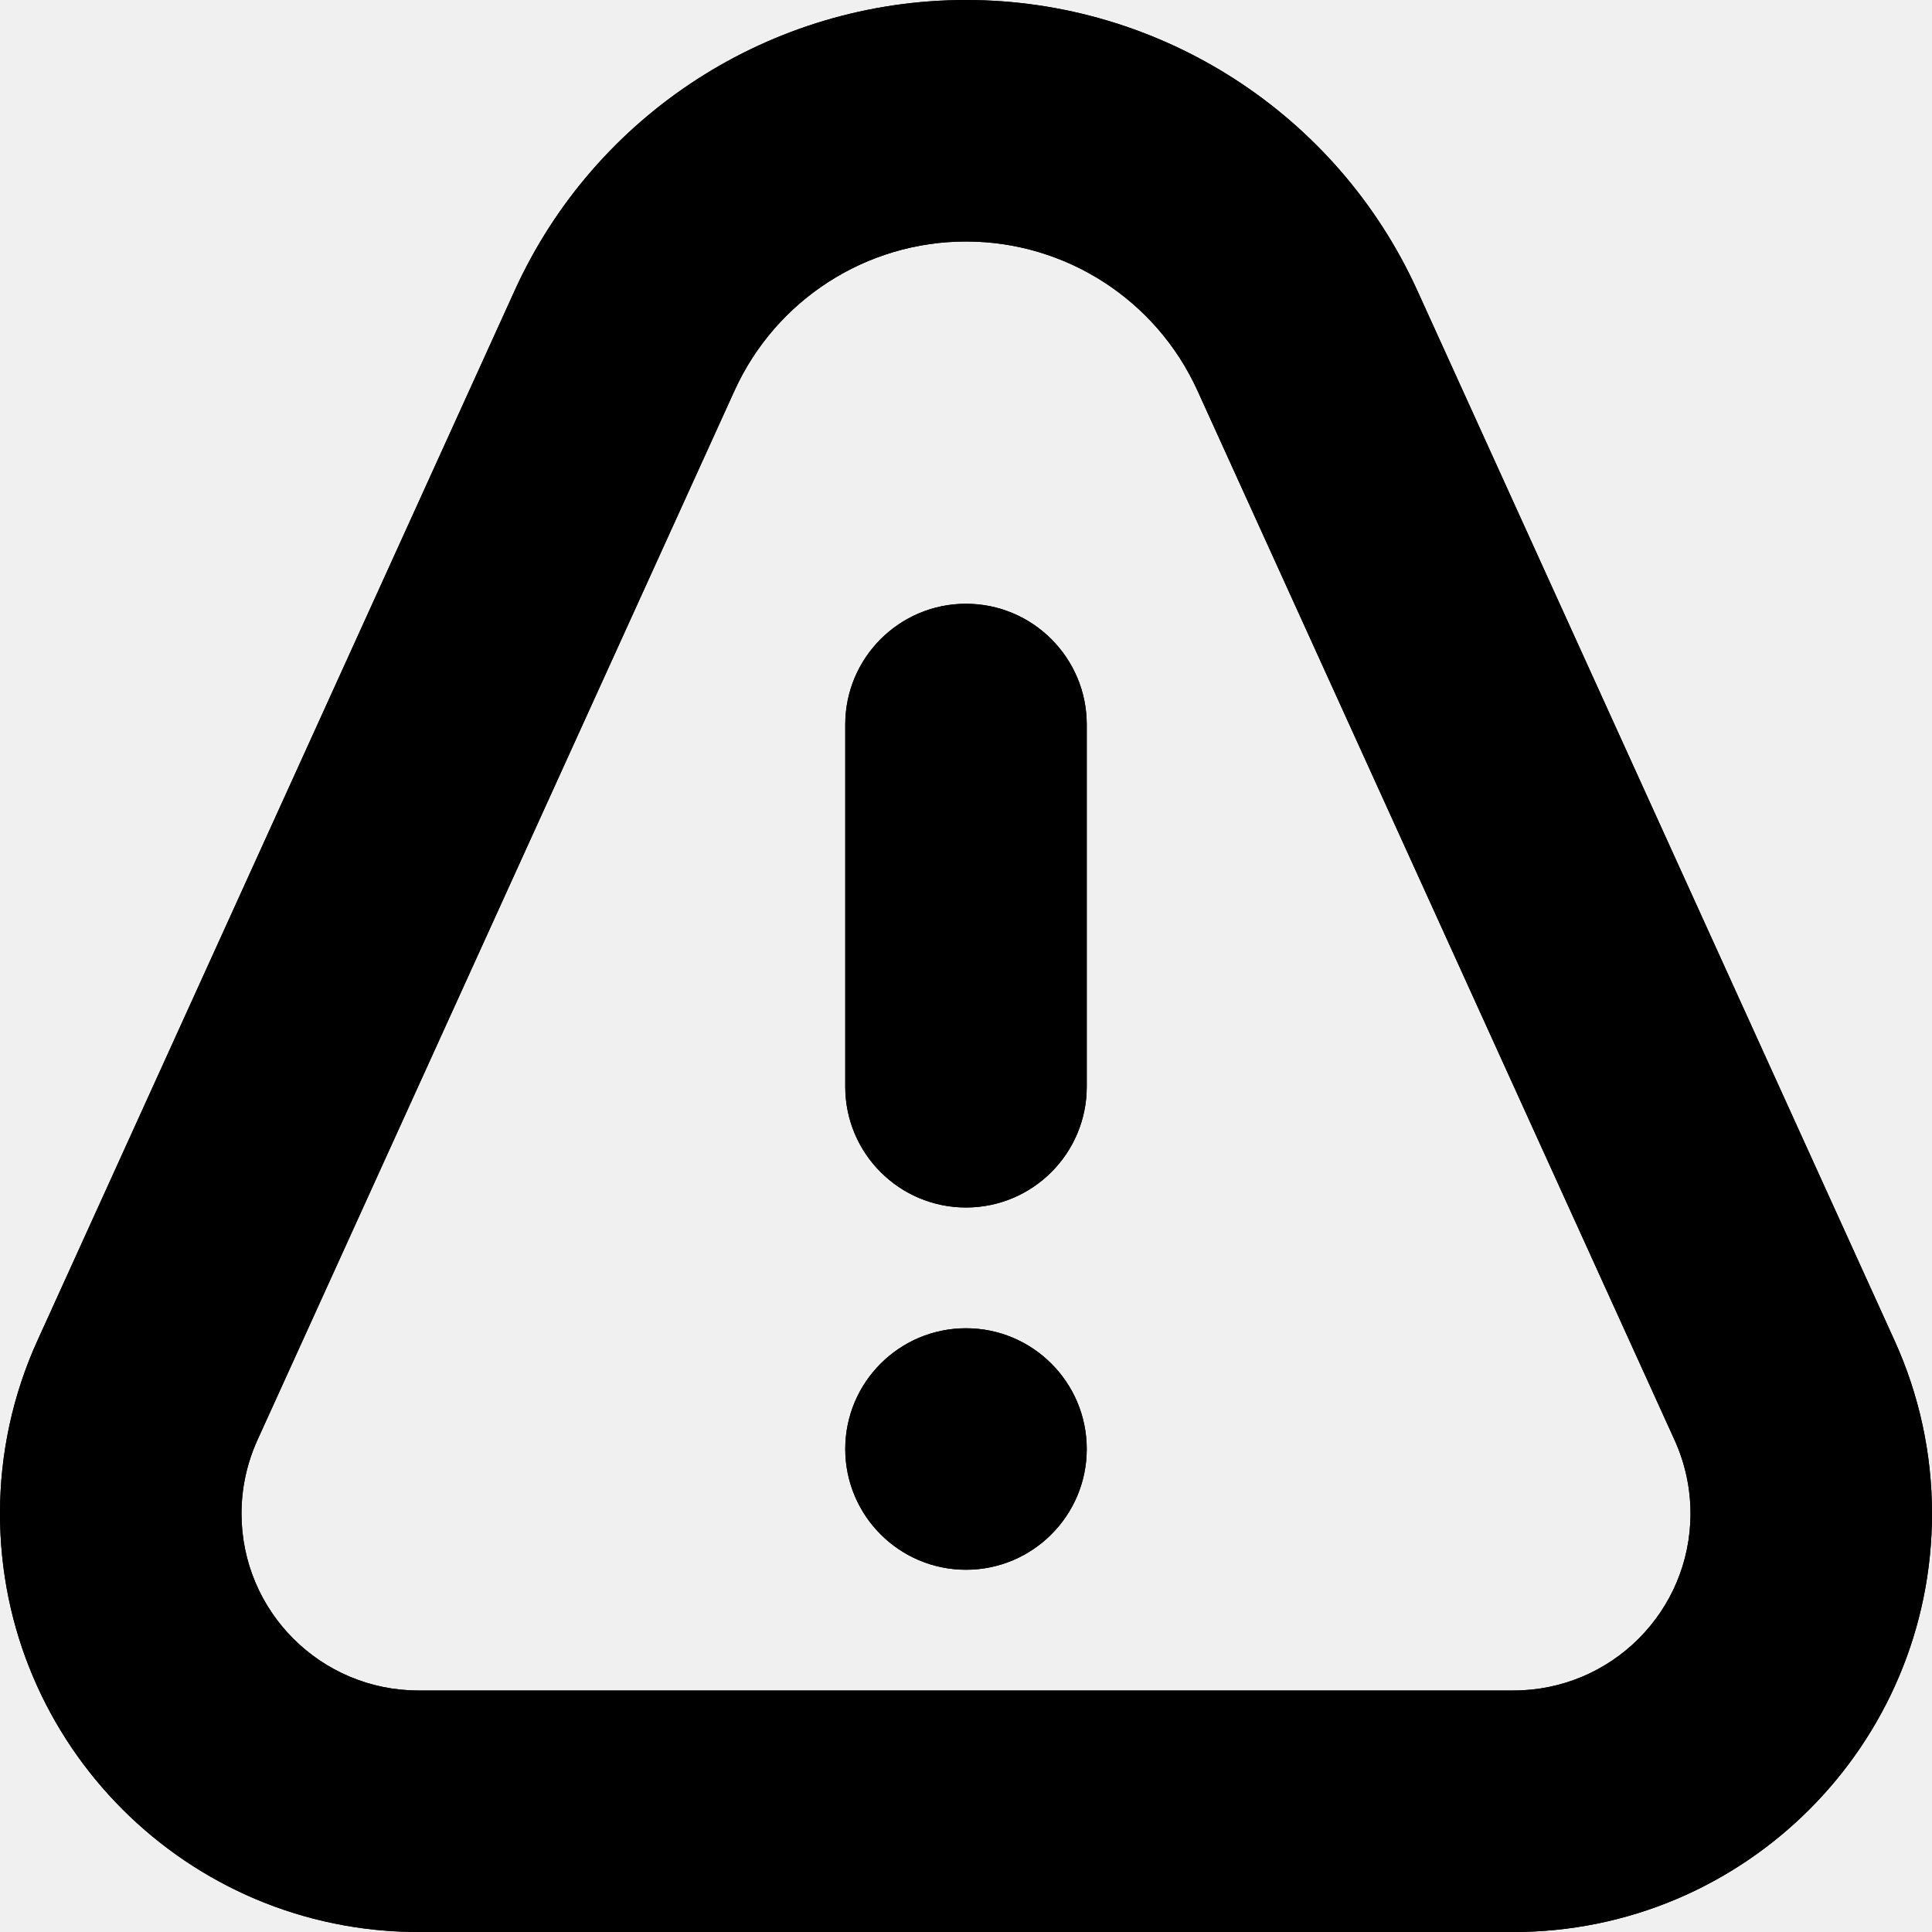
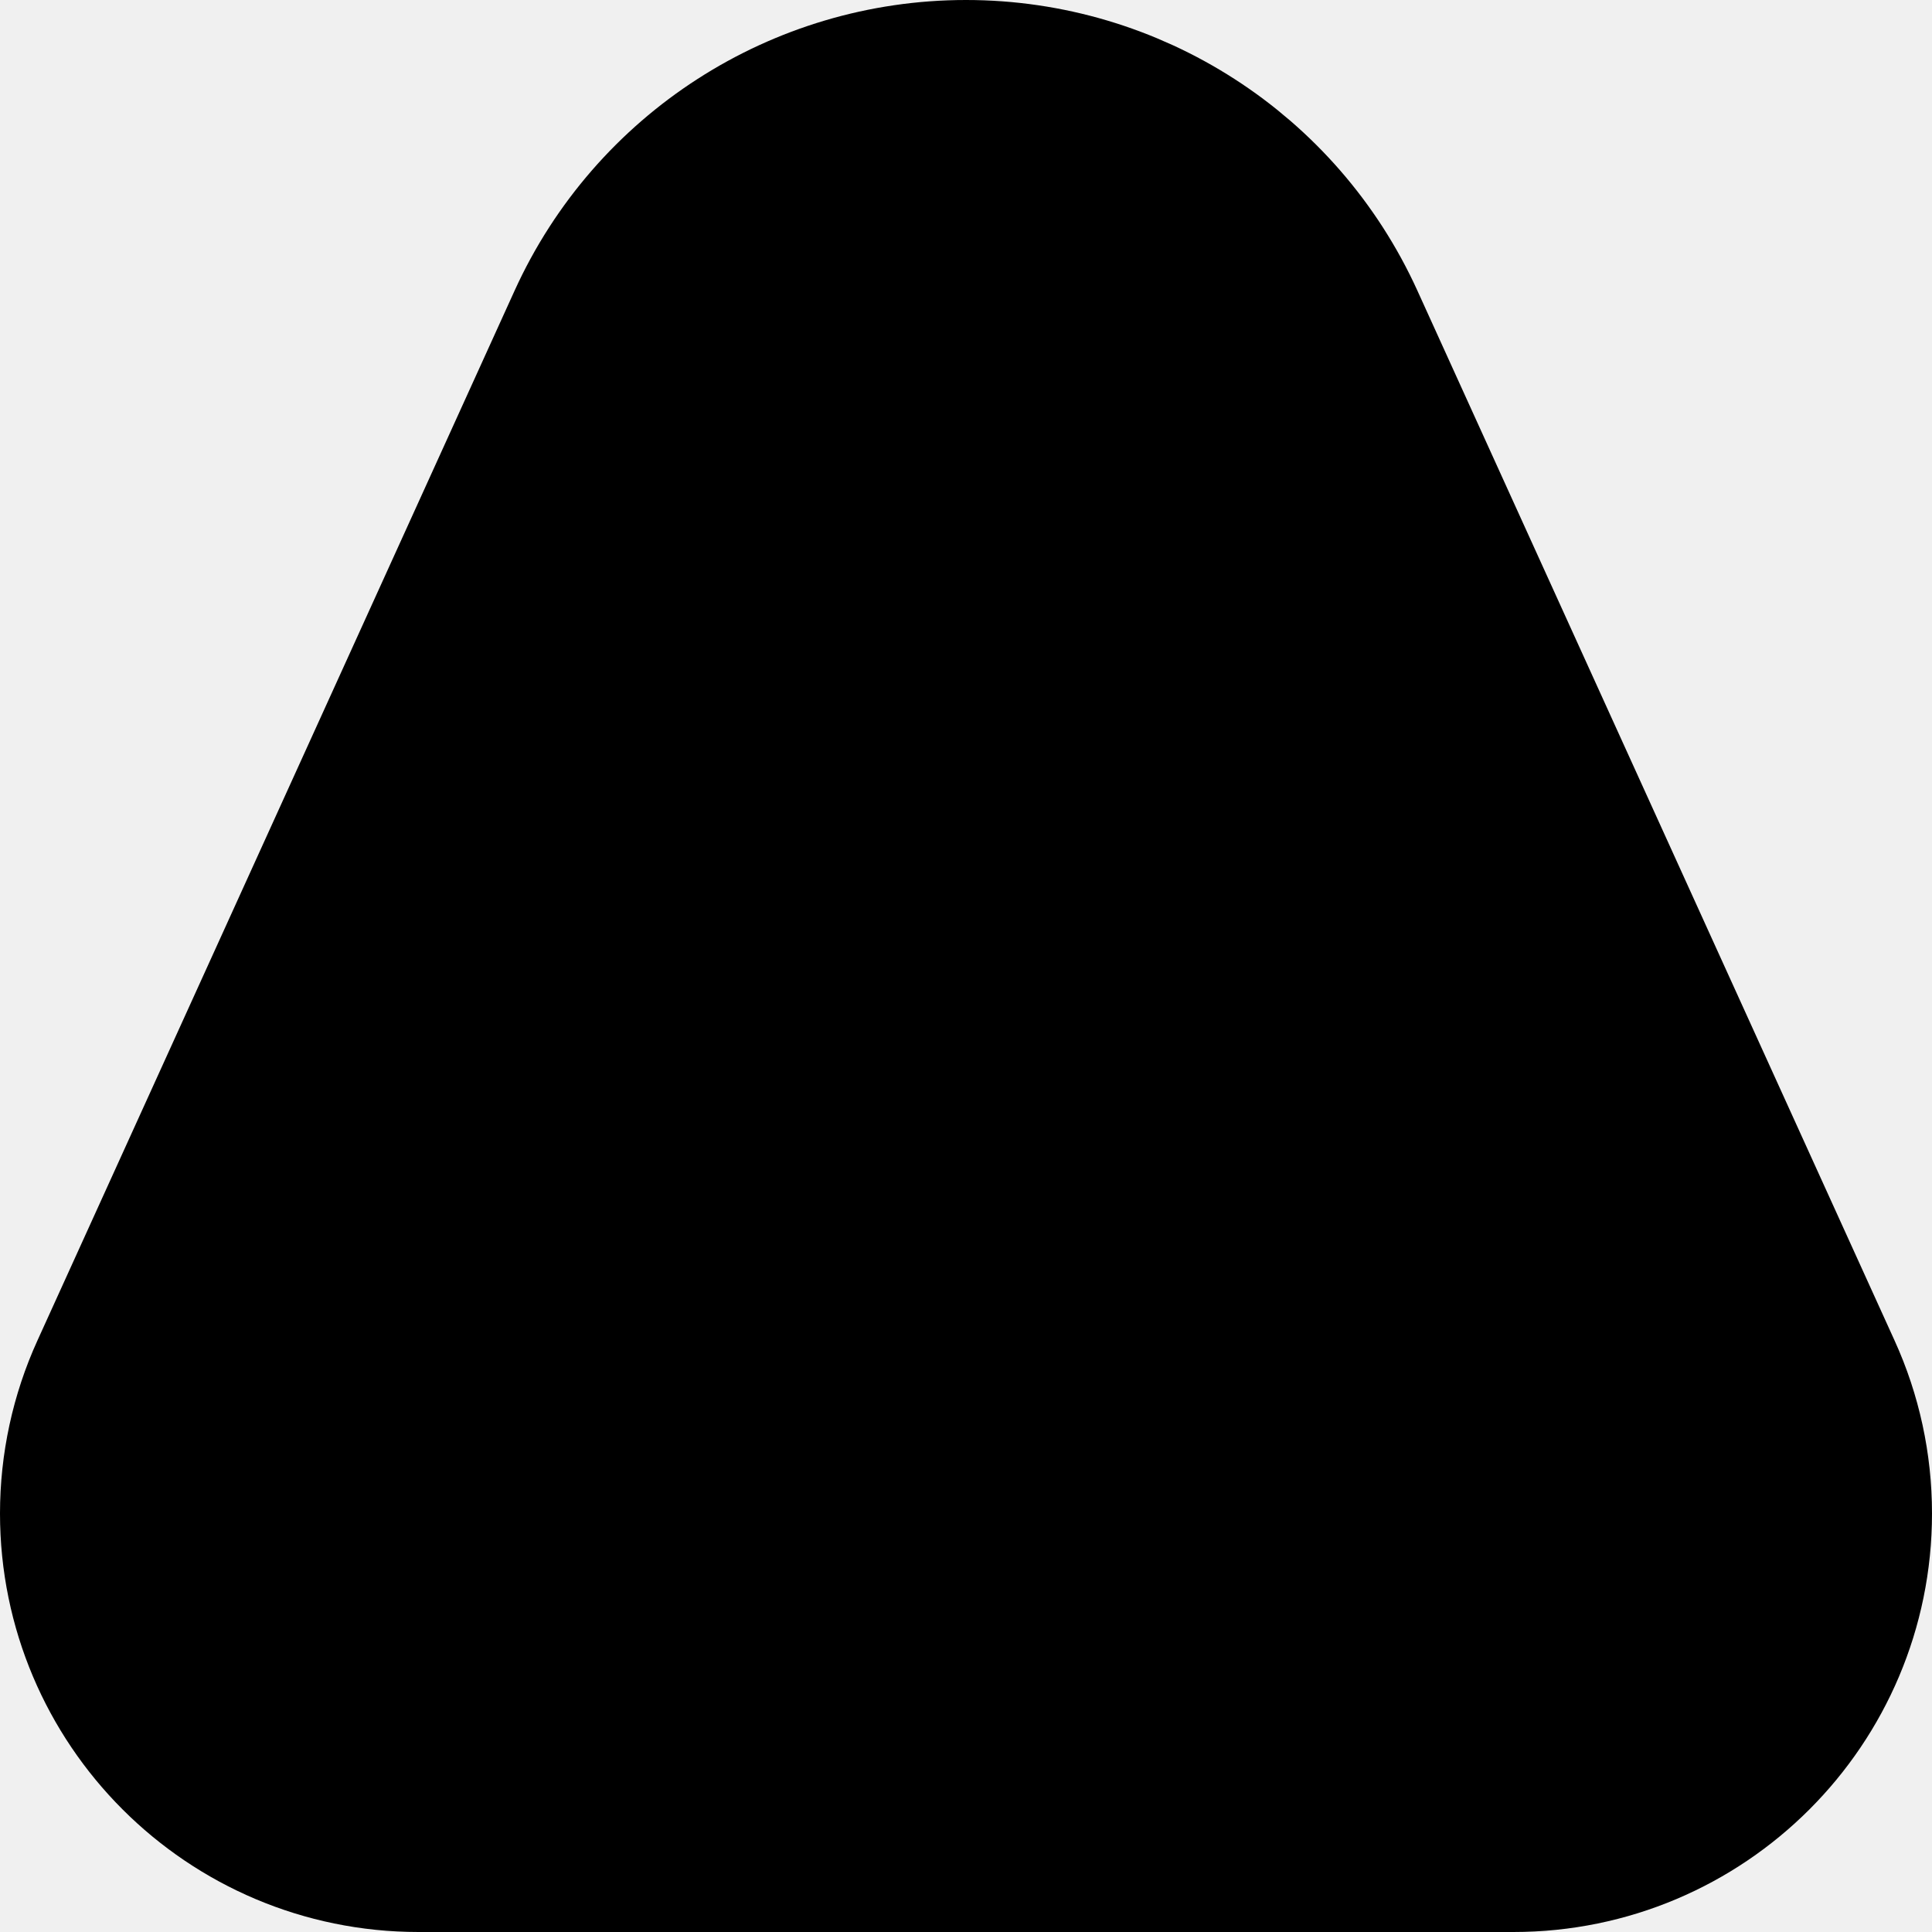
<svg xmlns="http://www.w3.org/2000/svg" viewBox="0 0 16 16" fill="none">
-   <mask id="path-1-inside-1_1679_185774" fill="white" class="icon-dark">
-     <path fill-rule="evenodd" clip-rule="evenodd" d="M8 0C6.39 0 4.928 0.941 4.262 2.407L0.311 11.1C0.106 11.55 0 12.039 0 12.534C0 14.448 1.552 16 3.466 16H8H12.534C14.448 16 16 14.448 16 12.534C16 12.039 15.894 11.55 15.689 11.1L11.738 2.407C11.072 0.941 9.61 0 8 0ZM6.083 3.235C6.425 2.483 7.174 2 8 2C8.826 2 9.575 2.483 9.917 3.235L13.869 11.928C13.955 12.118 14 12.325 14 12.534C14 13.344 13.344 14 12.534 14H8H3.466C2.656 14 2 13.344 2 12.534C2 12.325 2.045 12.118 2.131 11.928L6.083 3.235ZM9 6C9 5.448 8.552 5 8 5C7.448 5 7 5.448 7 6V9C7 9.552 7.448 10 8 10C8.552 10 9 9.552 9 9V6ZM8 13C8.552 13 9 12.552 9 12C9 11.448 8.552 11 8 11C7.448 11 7 11.448 7 12C7 12.552 7.448 13 8 13Z" />
-   </mask>
-   <path fill-rule="evenodd" clip-rule="evenodd" d="M8 0C6.39 0 4.928 0.941 4.262 2.407L0.311 11.1C0.106 11.55 0 12.039 0 12.534C0 14.448 1.552 16 3.466 16H8H12.534C14.448 16 16 14.448 16 12.534C16 12.039 15.894 11.55 15.689 11.1L11.738 2.407C11.072 0.941 9.61 0 8 0ZM6.083 3.235C6.425 2.483 7.174 2 8 2C8.826 2 9.575 2.483 9.917 3.235L13.869 11.928C13.955 12.118 14 12.325 14 12.534C14 13.344 13.344 14 12.534 14H8H3.466C2.656 14 2 13.344 2 12.534C2 12.325 2.045 12.118 2.131 11.928L6.083 3.235ZM9 6C9 5.448 8.552 5 8 5C7.448 5 7 5.448 7 6V9C7 9.552 7.448 10 8 10C8.552 10 9 9.552 9 9V6ZM8 13C8.552 13 9 12.552 9 12C9 11.448 8.552 11 8 11C7.448 11 7 11.448 7 12C7 12.552 7.448 13 8 13Z" fill="currentColor" class="icon-dark" />
-   <path d="M4.262 2.407L5.172 2.821L4.262 2.407ZM0.311 11.1L1.221 11.514H1.221L0.311 11.1ZM15.689 11.1L14.779 11.514V11.514L15.689 11.1ZM11.738 2.407L12.648 1.993V1.993L11.738 2.407ZM6.083 3.235L6.993 3.648V3.648L6.083 3.235ZM9.917 3.235L10.828 2.821V2.821L9.917 3.235ZM13.869 11.928L12.958 12.341L12.958 12.341L13.869 11.928ZM2.131 11.928L1.221 11.514L1.221 11.514L2.131 11.928ZM5.172 2.821C5.676 1.712 6.782 1 8 1V-1C5.998 -1 4.18 0.17 3.352 1.993L5.172 2.821ZM1.221 11.514L5.172 2.821L3.352 1.993L-0.6 10.686L1.221 11.514ZM1 12.534C1 12.182 1.075 11.834 1.221 11.514L-0.6 10.686C-0.864 11.267 -1 11.897 -1 12.534H1ZM3.466 15C2.104 15 1 13.896 1 12.534H-1C-1 15.001 0.999 17 3.466 17V15ZM8 15H3.466V17H8V15ZM12.534 15H8V17H12.534V15ZM15 12.534C15 13.896 13.896 15 12.534 15V17C15.001 17 17 15.001 17 12.534H15ZM14.779 11.514C14.925 11.834 15 12.182 15 12.534H17C17 11.897 16.863 11.267 16.6 10.686L14.779 11.514ZM10.828 2.821L14.779 11.514L16.6 10.686L12.648 1.993L10.828 2.821ZM8 1C9.218 1 10.324 1.712 10.828 2.821L12.648 1.993C11.82 0.17 10.002 -1 8 -1V1ZM8 1C6.782 1 5.676 1.712 5.172 2.821L6.993 3.648C7.173 3.253 7.566 3 8 3V1ZM10.828 2.821C10.324 1.712 9.218 1 8 1V3C8.434 3 8.827 3.253 9.007 3.648L10.828 2.821ZM14.779 11.514L10.828 2.821L9.007 3.648L12.958 12.341L14.779 11.514ZM15 12.534C15 12.182 14.925 11.834 14.779 11.514L12.958 12.341C12.986 12.402 13 12.468 13 12.534H15ZM12.534 15C13.896 15 15 13.896 15 12.534H13C13 12.791 12.791 13 12.534 13V15ZM8 15H12.534V13H8V15ZM3.466 15H8V13H3.466V15ZM1 12.534C1 13.896 2.104 15 3.466 15V13C3.209 13 3 12.791 3 12.534H1ZM1.221 11.514C1.075 11.834 1 12.182 1 12.534H3C3 12.468 3.014 12.402 3.042 12.341L1.221 11.514ZM5.172 2.821L1.221 11.514L3.042 12.341L6.993 3.648L5.172 2.821ZM8 6H10C10 4.895 9.105 4 8 4V6ZM8 6V4C6.895 4 6 4.895 6 6H8ZM8 9V6H6V9H8ZM8 9H6C6 10.105 6.895 11 8 11V9ZM8 9V11C9.105 11 10 10.105 10 9H8ZM8 6V9H10V6H8ZM8 12V14C9.105 14 10 13.105 10 12H8ZM8 12H10C10 10.895 9.105 10 8 10V12ZM8 12V10C6.895 10 6 10.895 6 12H8ZM8 12H6C6 13.105 6.895 14 8 14V12Z" fill="currentColor" class="icon-dark" mask="url(#path-1-inside-1_1679_185774)" />
+   <path d="M5.172 2.821C5.676 1.712 6.782 1 8 1V1C9.218 1 10.324 1.712 10.828 2.821L14.779 11.514C14.925 11.834 15 12.182 15 12.534V12.534C15 13.896 13.896 15 12.534 15H3.466C2.104 15 1 13.896 1 12.534V12.534C1 12.182 1.075 11.834 1.221 11.514L5.172 2.821Z" fill="currentColor" class="icon-light" />
+   <path d="M8 6V9M8 12V11.999M15 12.534V12.534C15 13.896 13.896 15 12.534 15H3.466C2.104 15 1 13.896 1 12.534V12.534C1 12.182 1.075 11.834 1.221 11.514L5.172 2.821C5.676 1.712 6.782 1 8 1V1C9.218 1 10.324 1.712 10.828 2.821L14.779 11.514C14.925 11.834 15 12.182 15 12.534Z" stroke="currentColor" stroke-width="2" stroke-linecap="round" stroke-linejoin="round" class="icon-dark" />
</svg>
